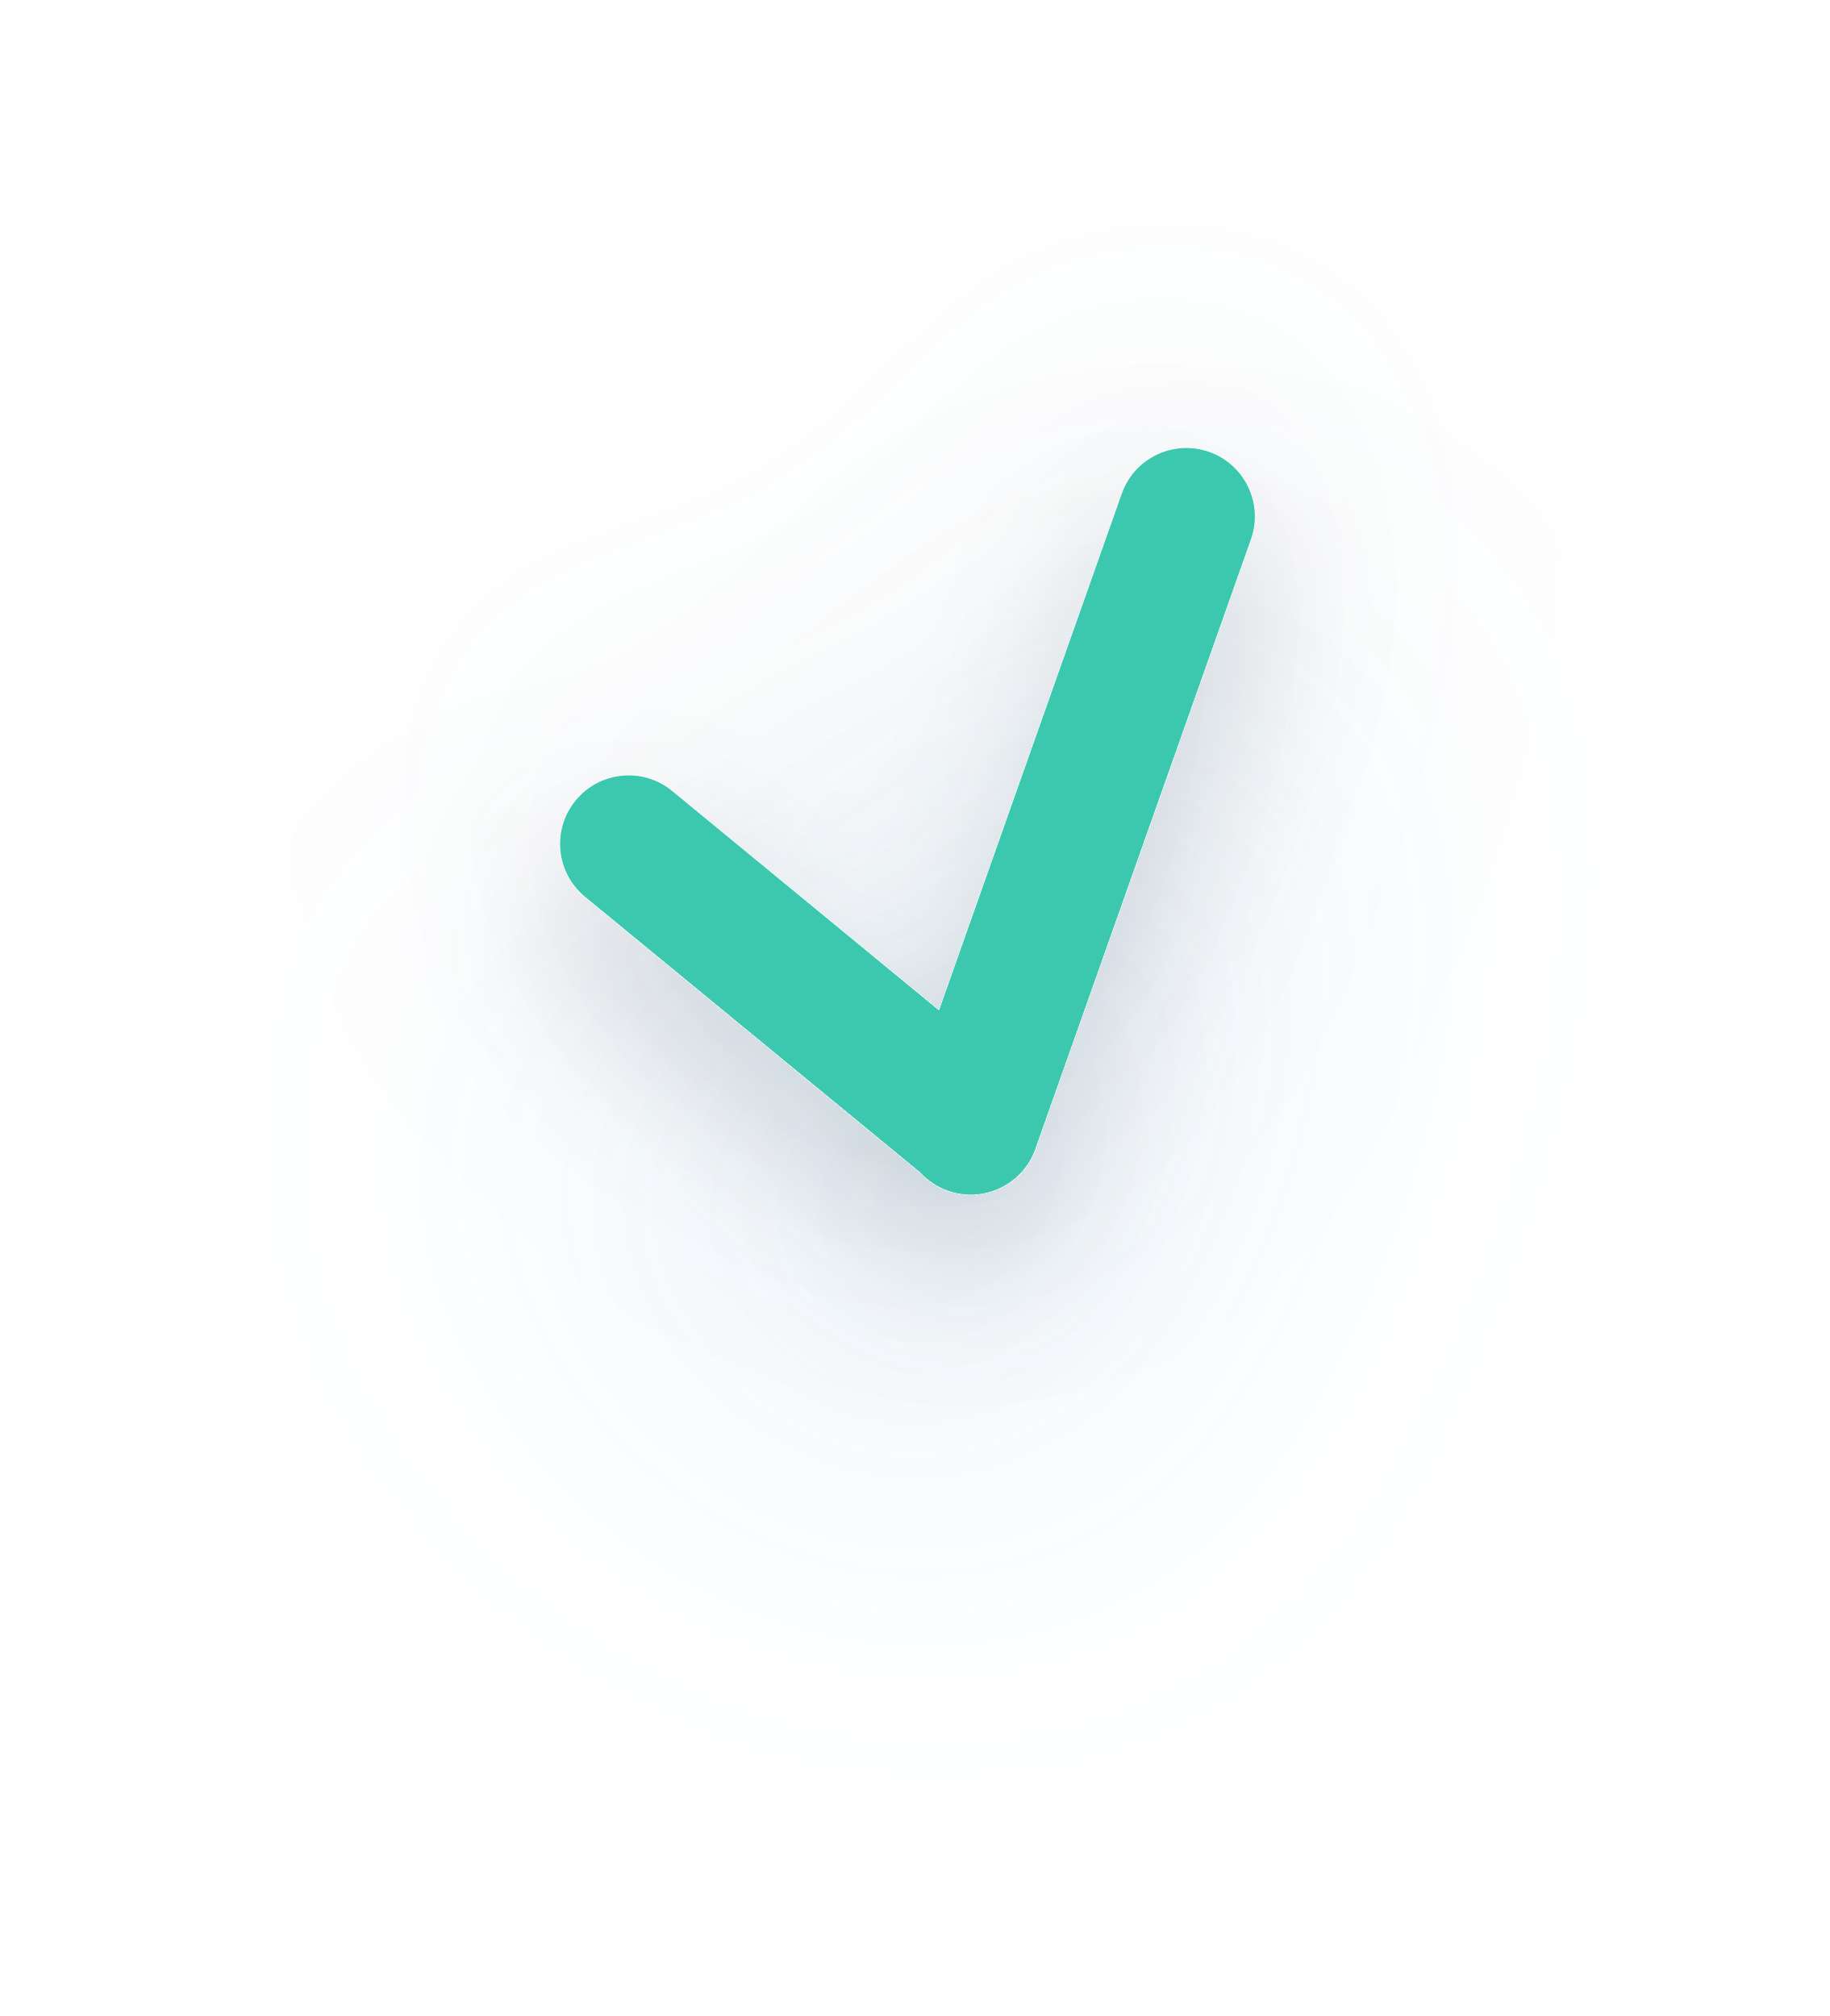
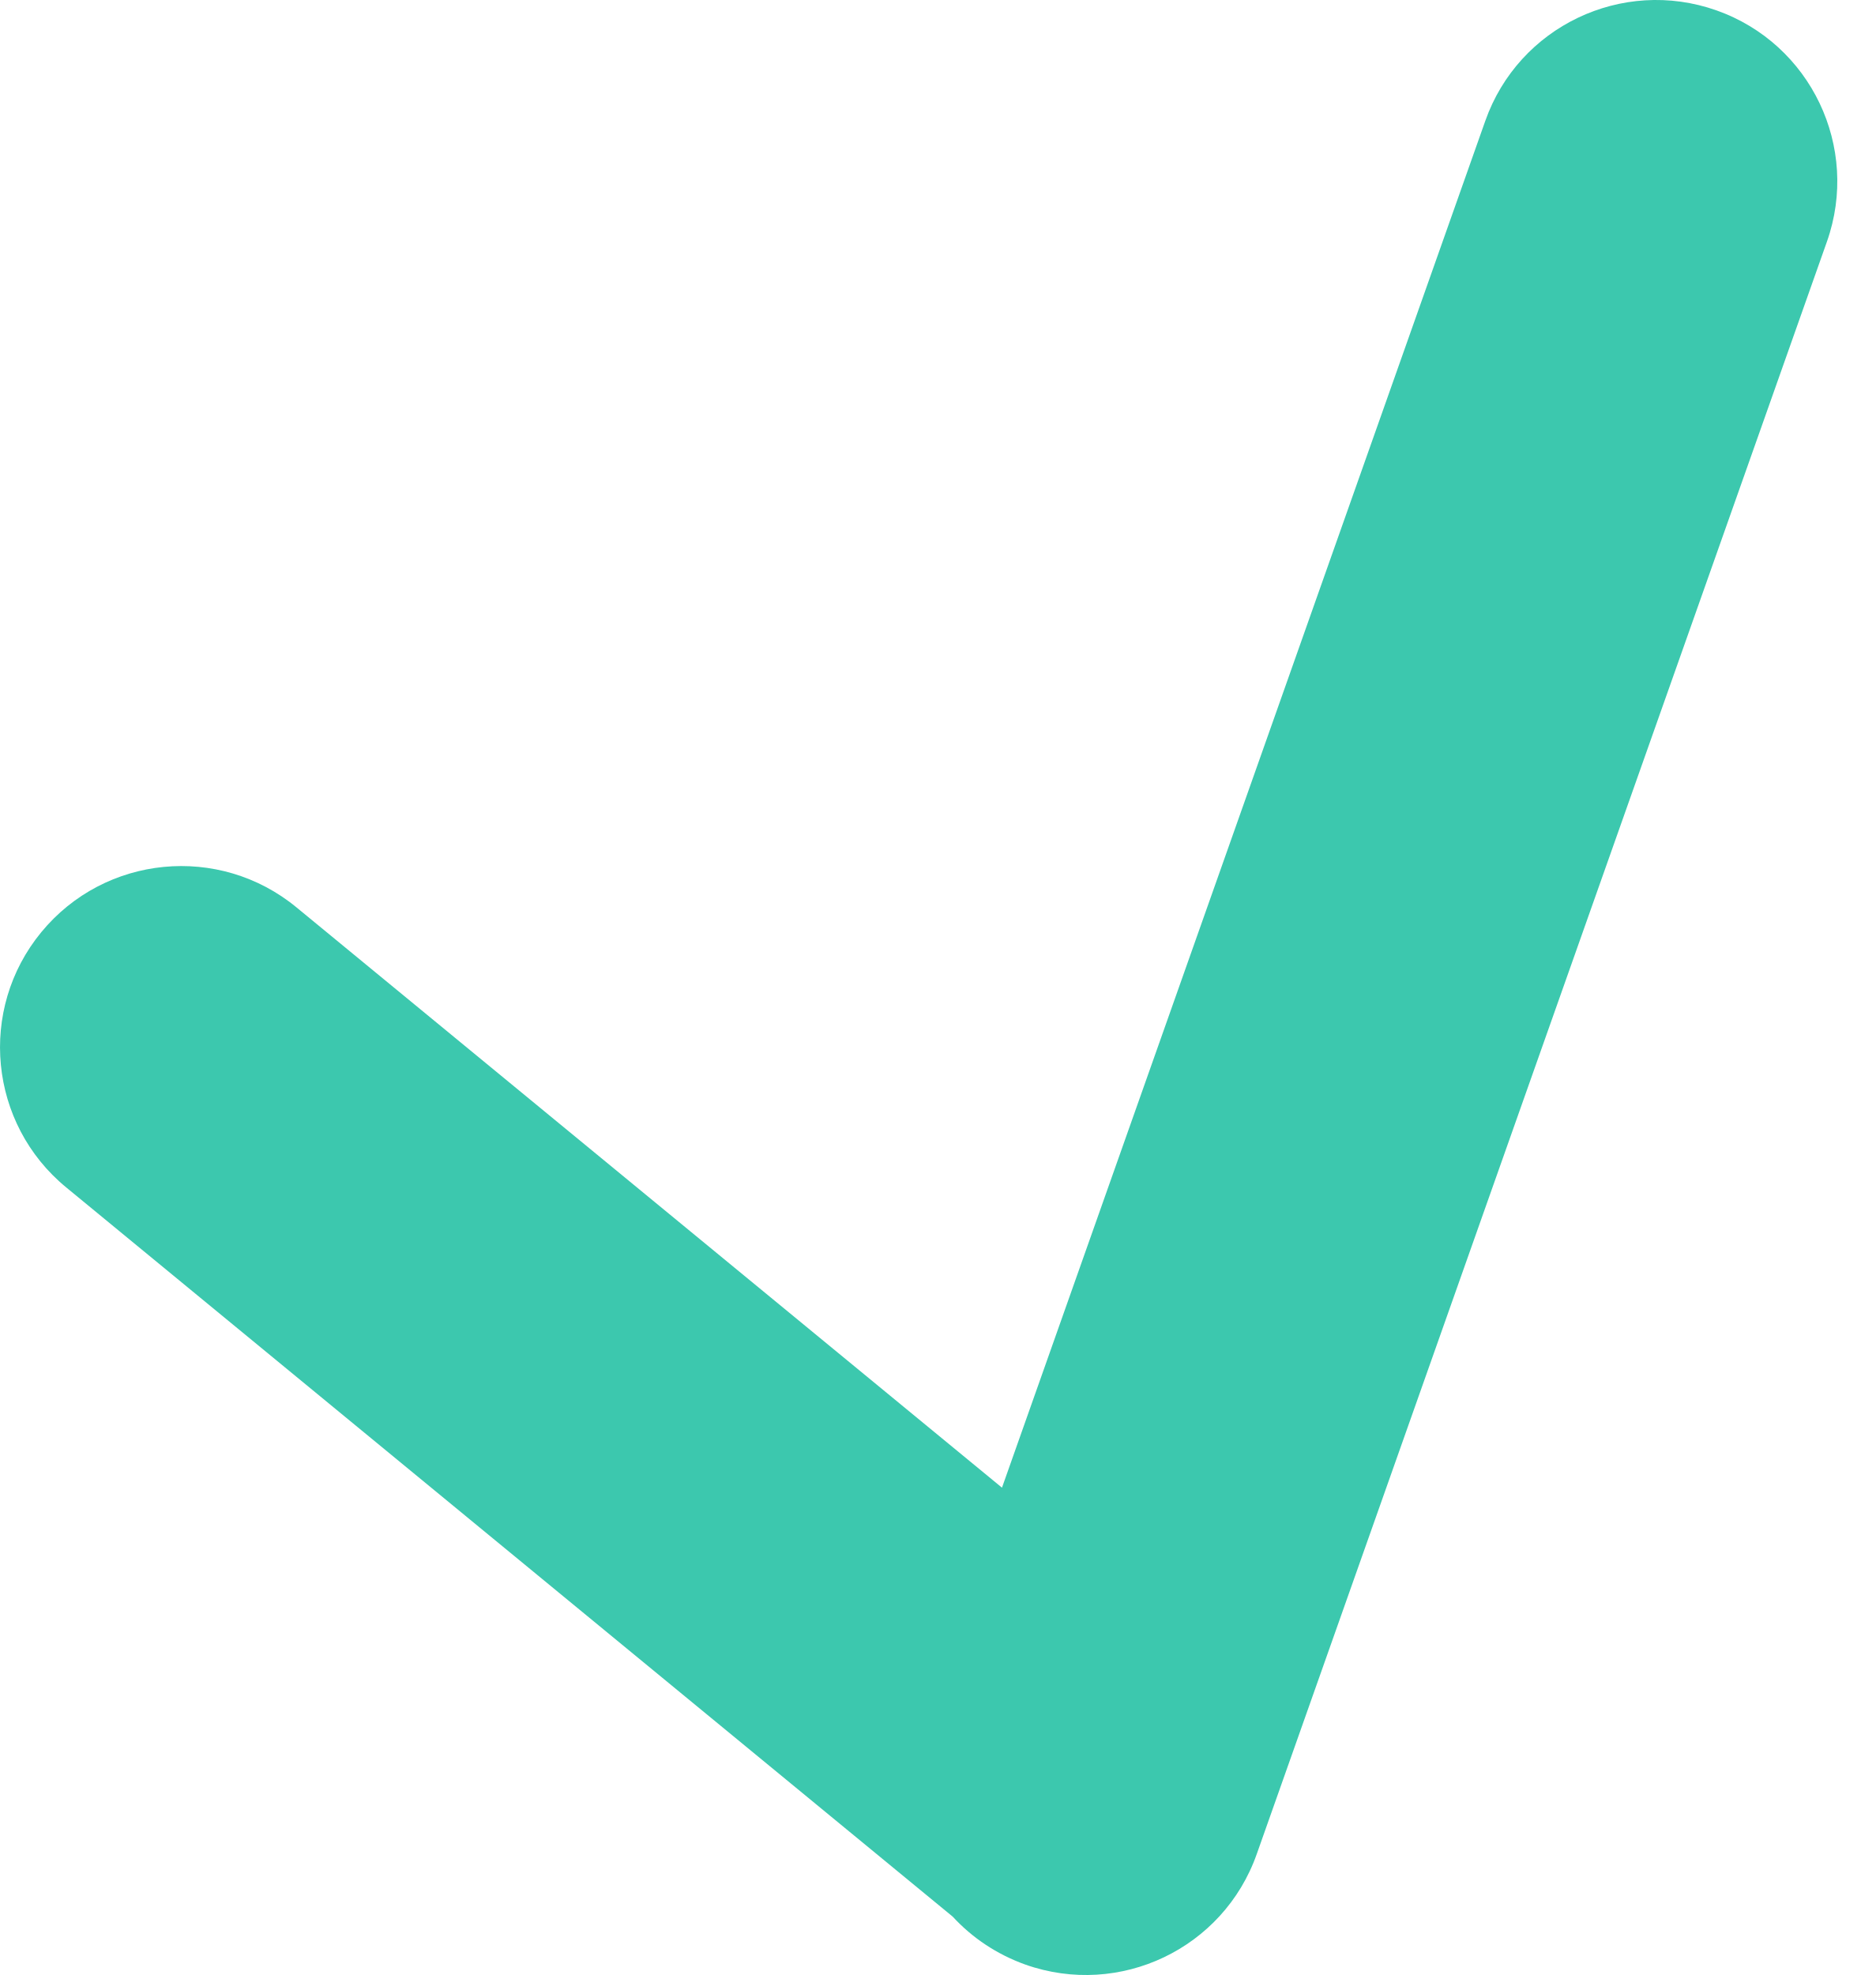
- <svg xmlns="http://www.w3.org/2000/svg" width="49" height="54" viewBox="0 0 49 54" fill="none">
-   <g filter="url(#filter0_ddd_1_684)">
-     <path fill-rule="evenodd" clip-rule="evenodd" d="M33.502 14.447C33.84 13.491 33.34 12.443 32.384 12.105C31.429 11.767 30.38 12.268 30.043 13.223L25.148 27.064L18.002 21.187C17.219 20.543 16.062 20.656 15.418 21.439C14.774 22.222 14.887 23.379 15.67 24.023L24.647 31.406C24.843 31.62 25.094 31.791 25.386 31.894C26.342 32.232 27.39 31.731 27.728 30.776L33.502 14.447Z" fill="#3CC8AE" />
-   </g>
-   <defs>
-     <filter id="filter0_ddd_1_684" x="0" y="-0" width="48.608" height="54" filterUnits="userSpaceOnUse" color-interpolation-filters="sRGB">
-       <feFlood flood-opacity="0" result="BackgroundImageFix" />
-       <feColorMatrix in="SourceAlpha" type="matrix" values="0 0 0 0 0 0 0 0 0 0 0 0 0 0 0 0 0 0 127 0" result="hardAlpha" />
-       <feOffset dy="2" />
-       <feGaussianBlur stdDeviation="2" />
-       <feComposite in2="hardAlpha" operator="out" />
-       <feColorMatrix type="matrix" values="0 0 0 0 0.094 0 0 0 0 0.192 0 0 0 0 0.282 0 0 0 0.2 0" />
-       <feBlend mode="normal" in2="BackgroundImageFix" result="effect1_dropShadow_1_684" />
-       <feColorMatrix in="SourceAlpha" type="matrix" values="0 0 0 0 0 0 0 0 0 0 0 0 0 0 0 0 0 0 127 0" result="hardAlpha" />
-       <feOffset dy="7" />
-       <feGaussianBlur stdDeviation="7.5" />
-       <feComposite in2="hardAlpha" operator="out" />
-       <feColorMatrix type="matrix" values="0 0 0 0 0.343 0 0 0 0 0.592 0 0 0 0 0.821 0 0 0 0.2 0" />
-       <feBlend mode="normal" in2="effect1_dropShadow_1_684" result="effect2_dropShadow_1_684" />
-       <feColorMatrix in="SourceAlpha" type="matrix" values="0 0 0 0 0 0 0 0 0 0 0 0 0 0 0 0 0 0 127 0" result="hardAlpha" />
-       <feOffset dy="-2" />
-       <feGaussianBlur stdDeviation="5" />
-       <feComposite in2="hardAlpha" operator="out" />
-       <feColorMatrix type="matrix" values="0 0 0 0 0.152 0 0 0 0 0.3 0 0 0 0 0.442 0 0 0 0.1 0" />
-       <feBlend mode="normal" in2="effect2_dropShadow_1_684" result="effect3_dropShadow_1_684" />
-       <feBlend mode="normal" in="SourceGraphic" in2="effect3_dropShadow_1_684" result="shape" />
-     </filter>
-   </defs>
+ <svg xmlns="http://www.w3.org/2000/svg" width="19" height="20" viewBox="0 0 19 20" fill="none">
+   <path fill-rule="evenodd" clip-rule="evenodd" d="M18.503 2.447C18.84 1.492 18.34 0.443 17.384 0.105C16.429 -0.232 15.38 0.268 15.043 1.224L10.148 15.065L3.002 9.188C2.219 8.544 1.062 8.657 0.418 9.44C-0.226 10.223 -0.113 11.38 0.67 12.024L9.649 19.409C9.845 19.622 10.095 19.791 10.386 19.895C11.342 20.232 12.39 19.732 12.728 18.776L18.503 2.447Z" fill="#3CC8AE" />
</svg>
